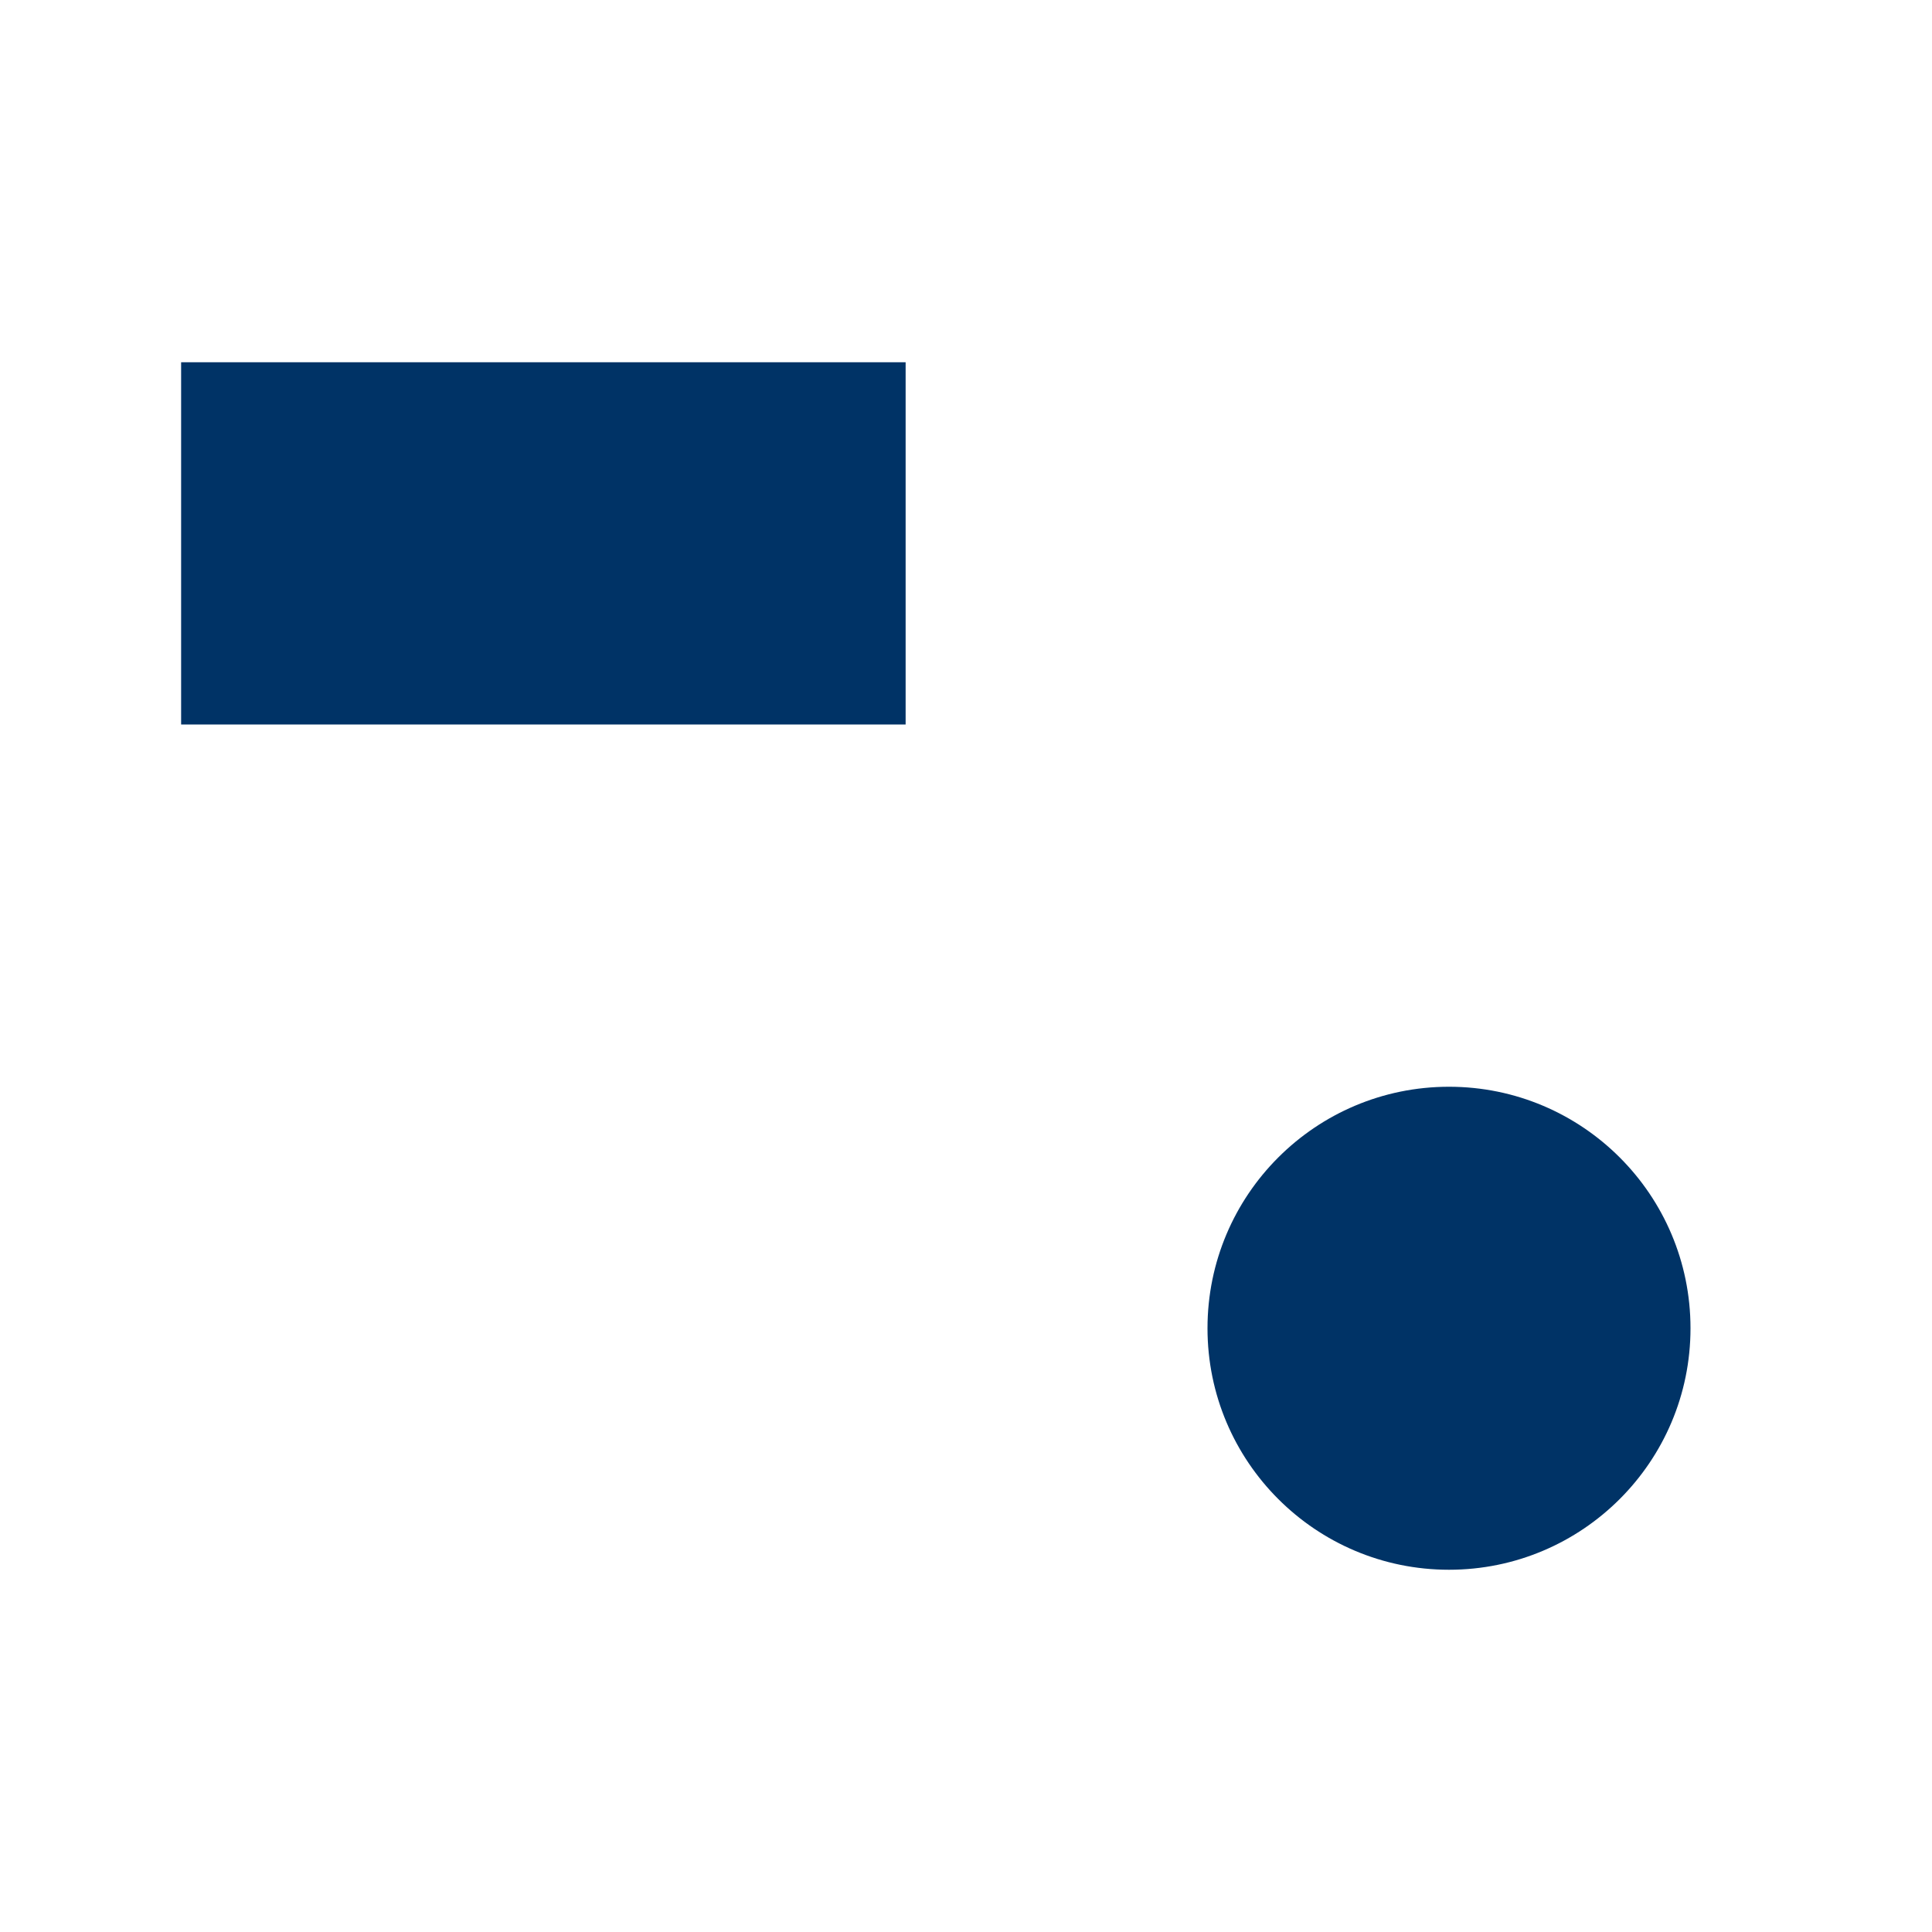
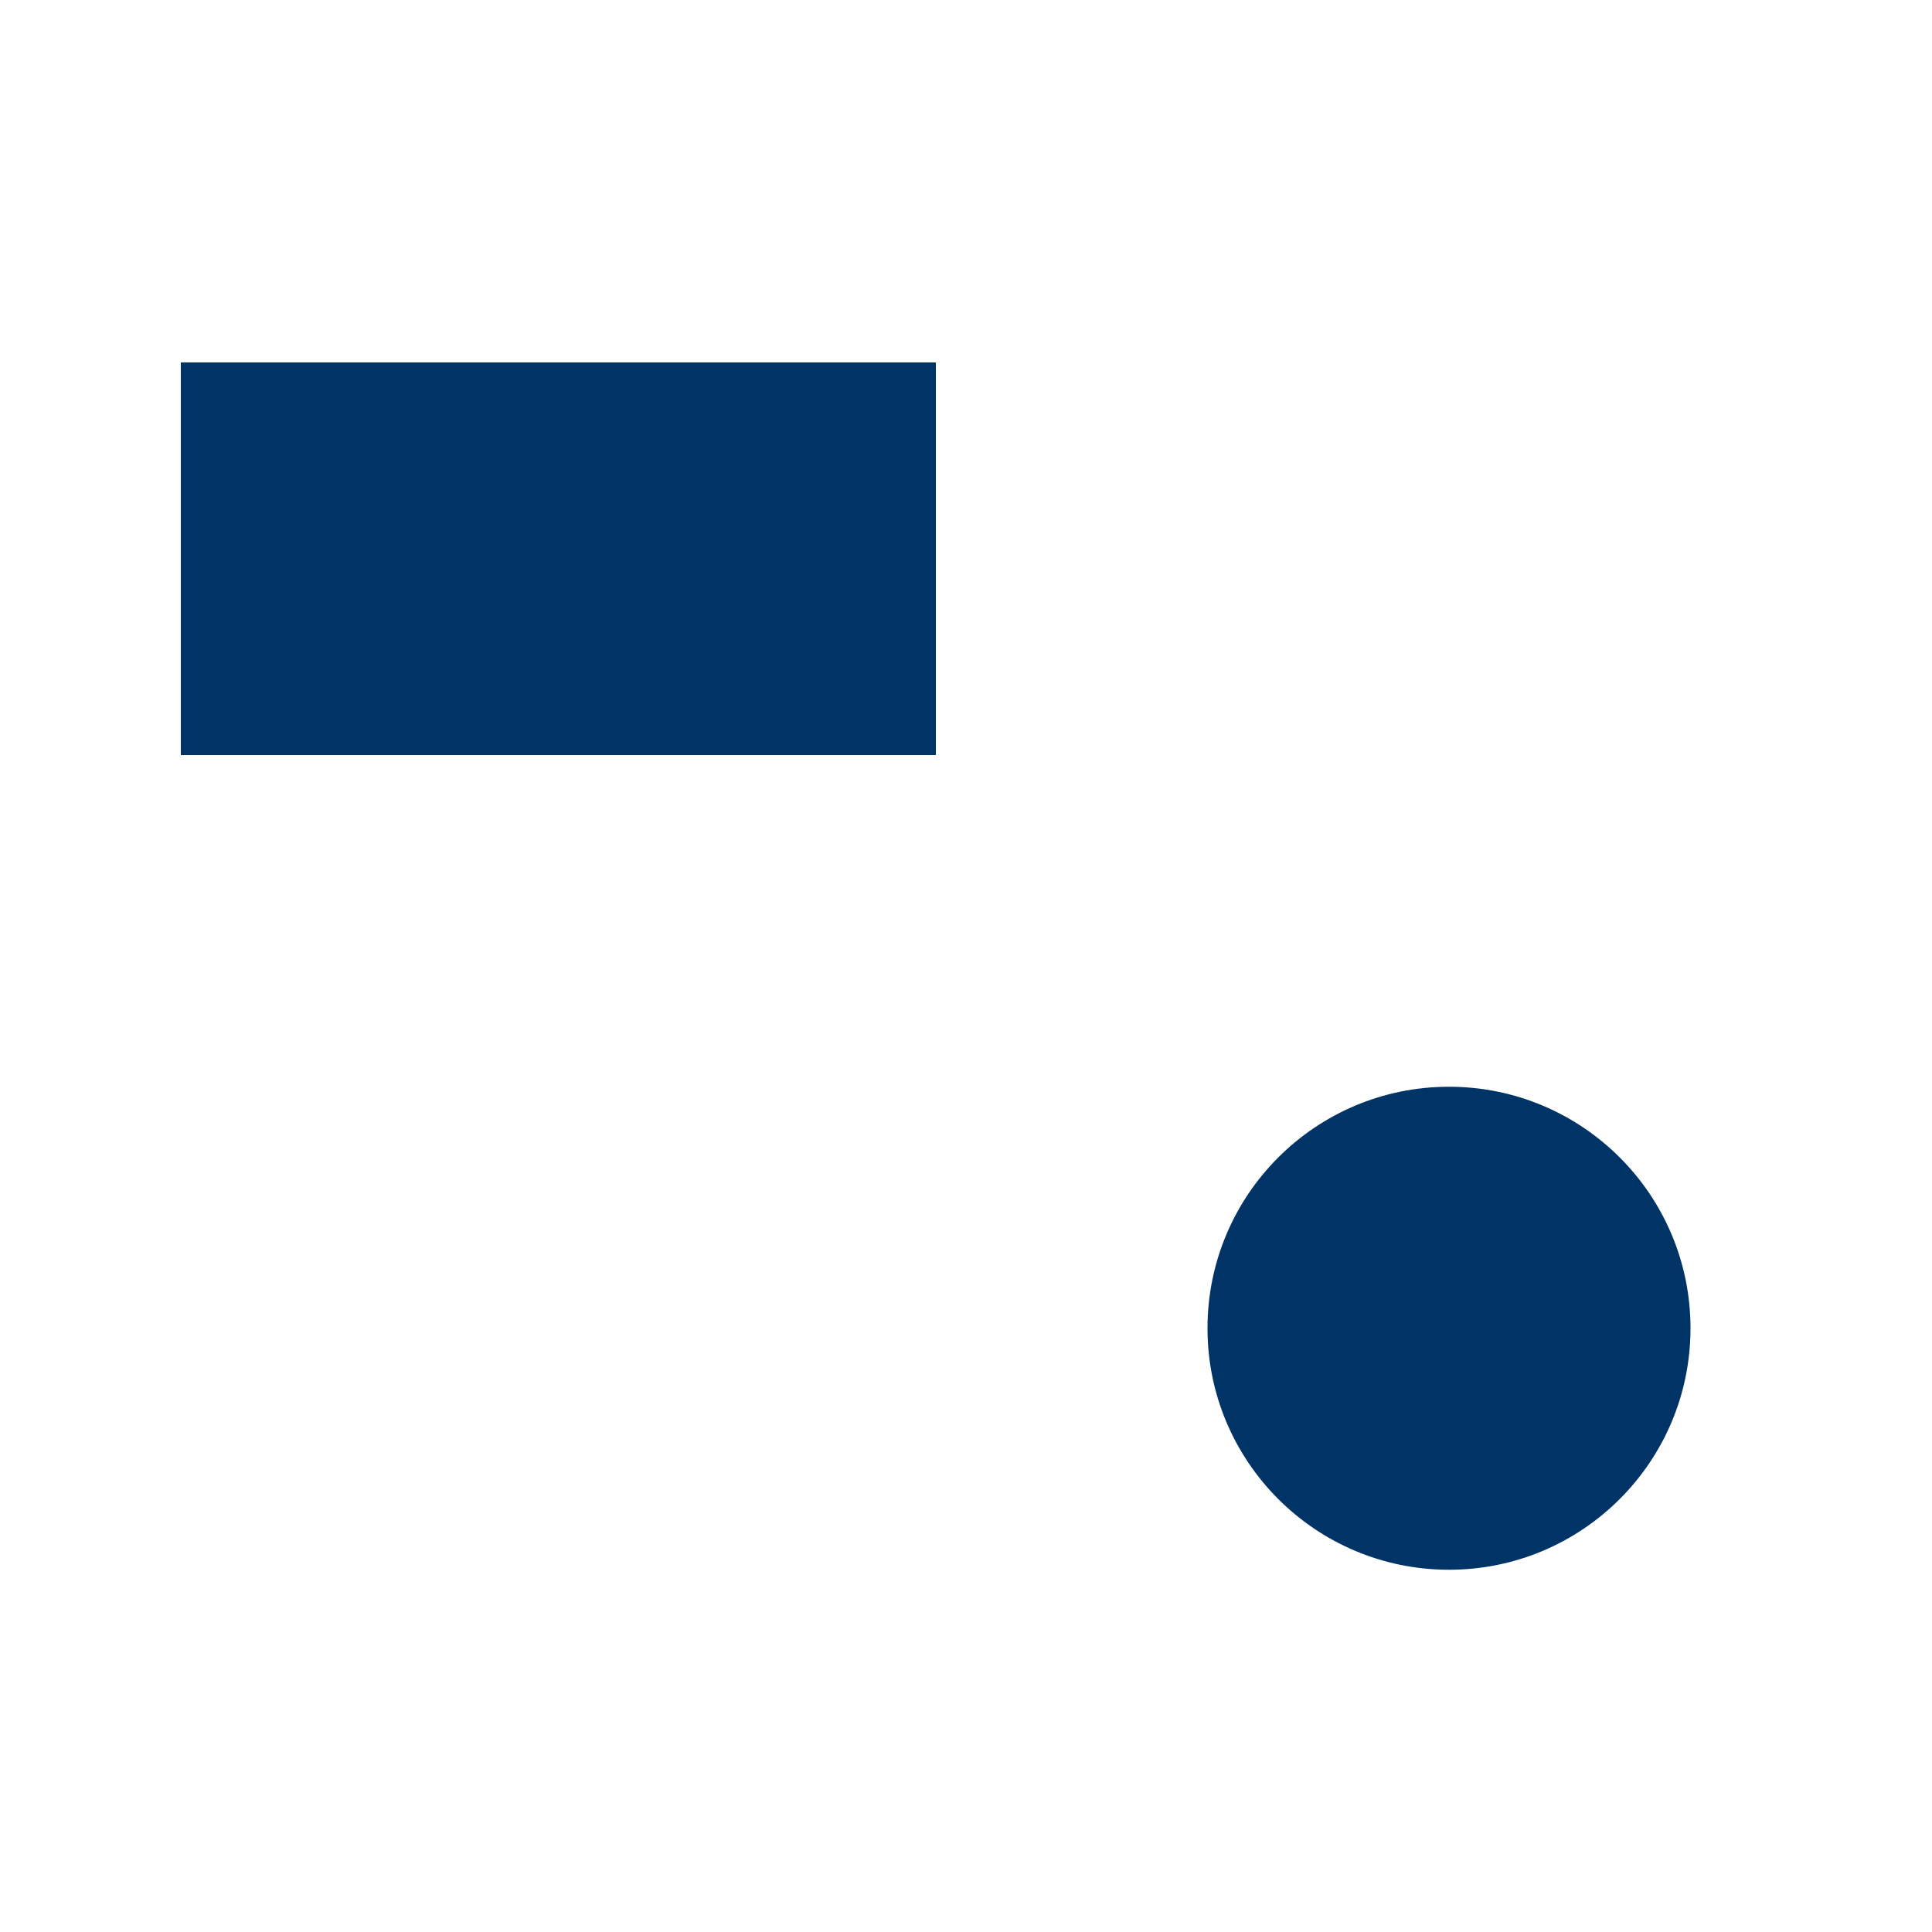
<svg xmlns="http://www.w3.org/2000/svg" viewBox="0 0 64 64" width="64" height="64">
-   <rect x="6" y="12" width="24" height="12" rx="0" ry="0" fill="#003366" />
+   <rect x="6" y="12" width="25" height="13" rx="0" ry="0" fill="#003366" shape-rendering="crispEdges" />
  <circle cx="48" cy="44" r="8" fill="#003366" />
</svg>
